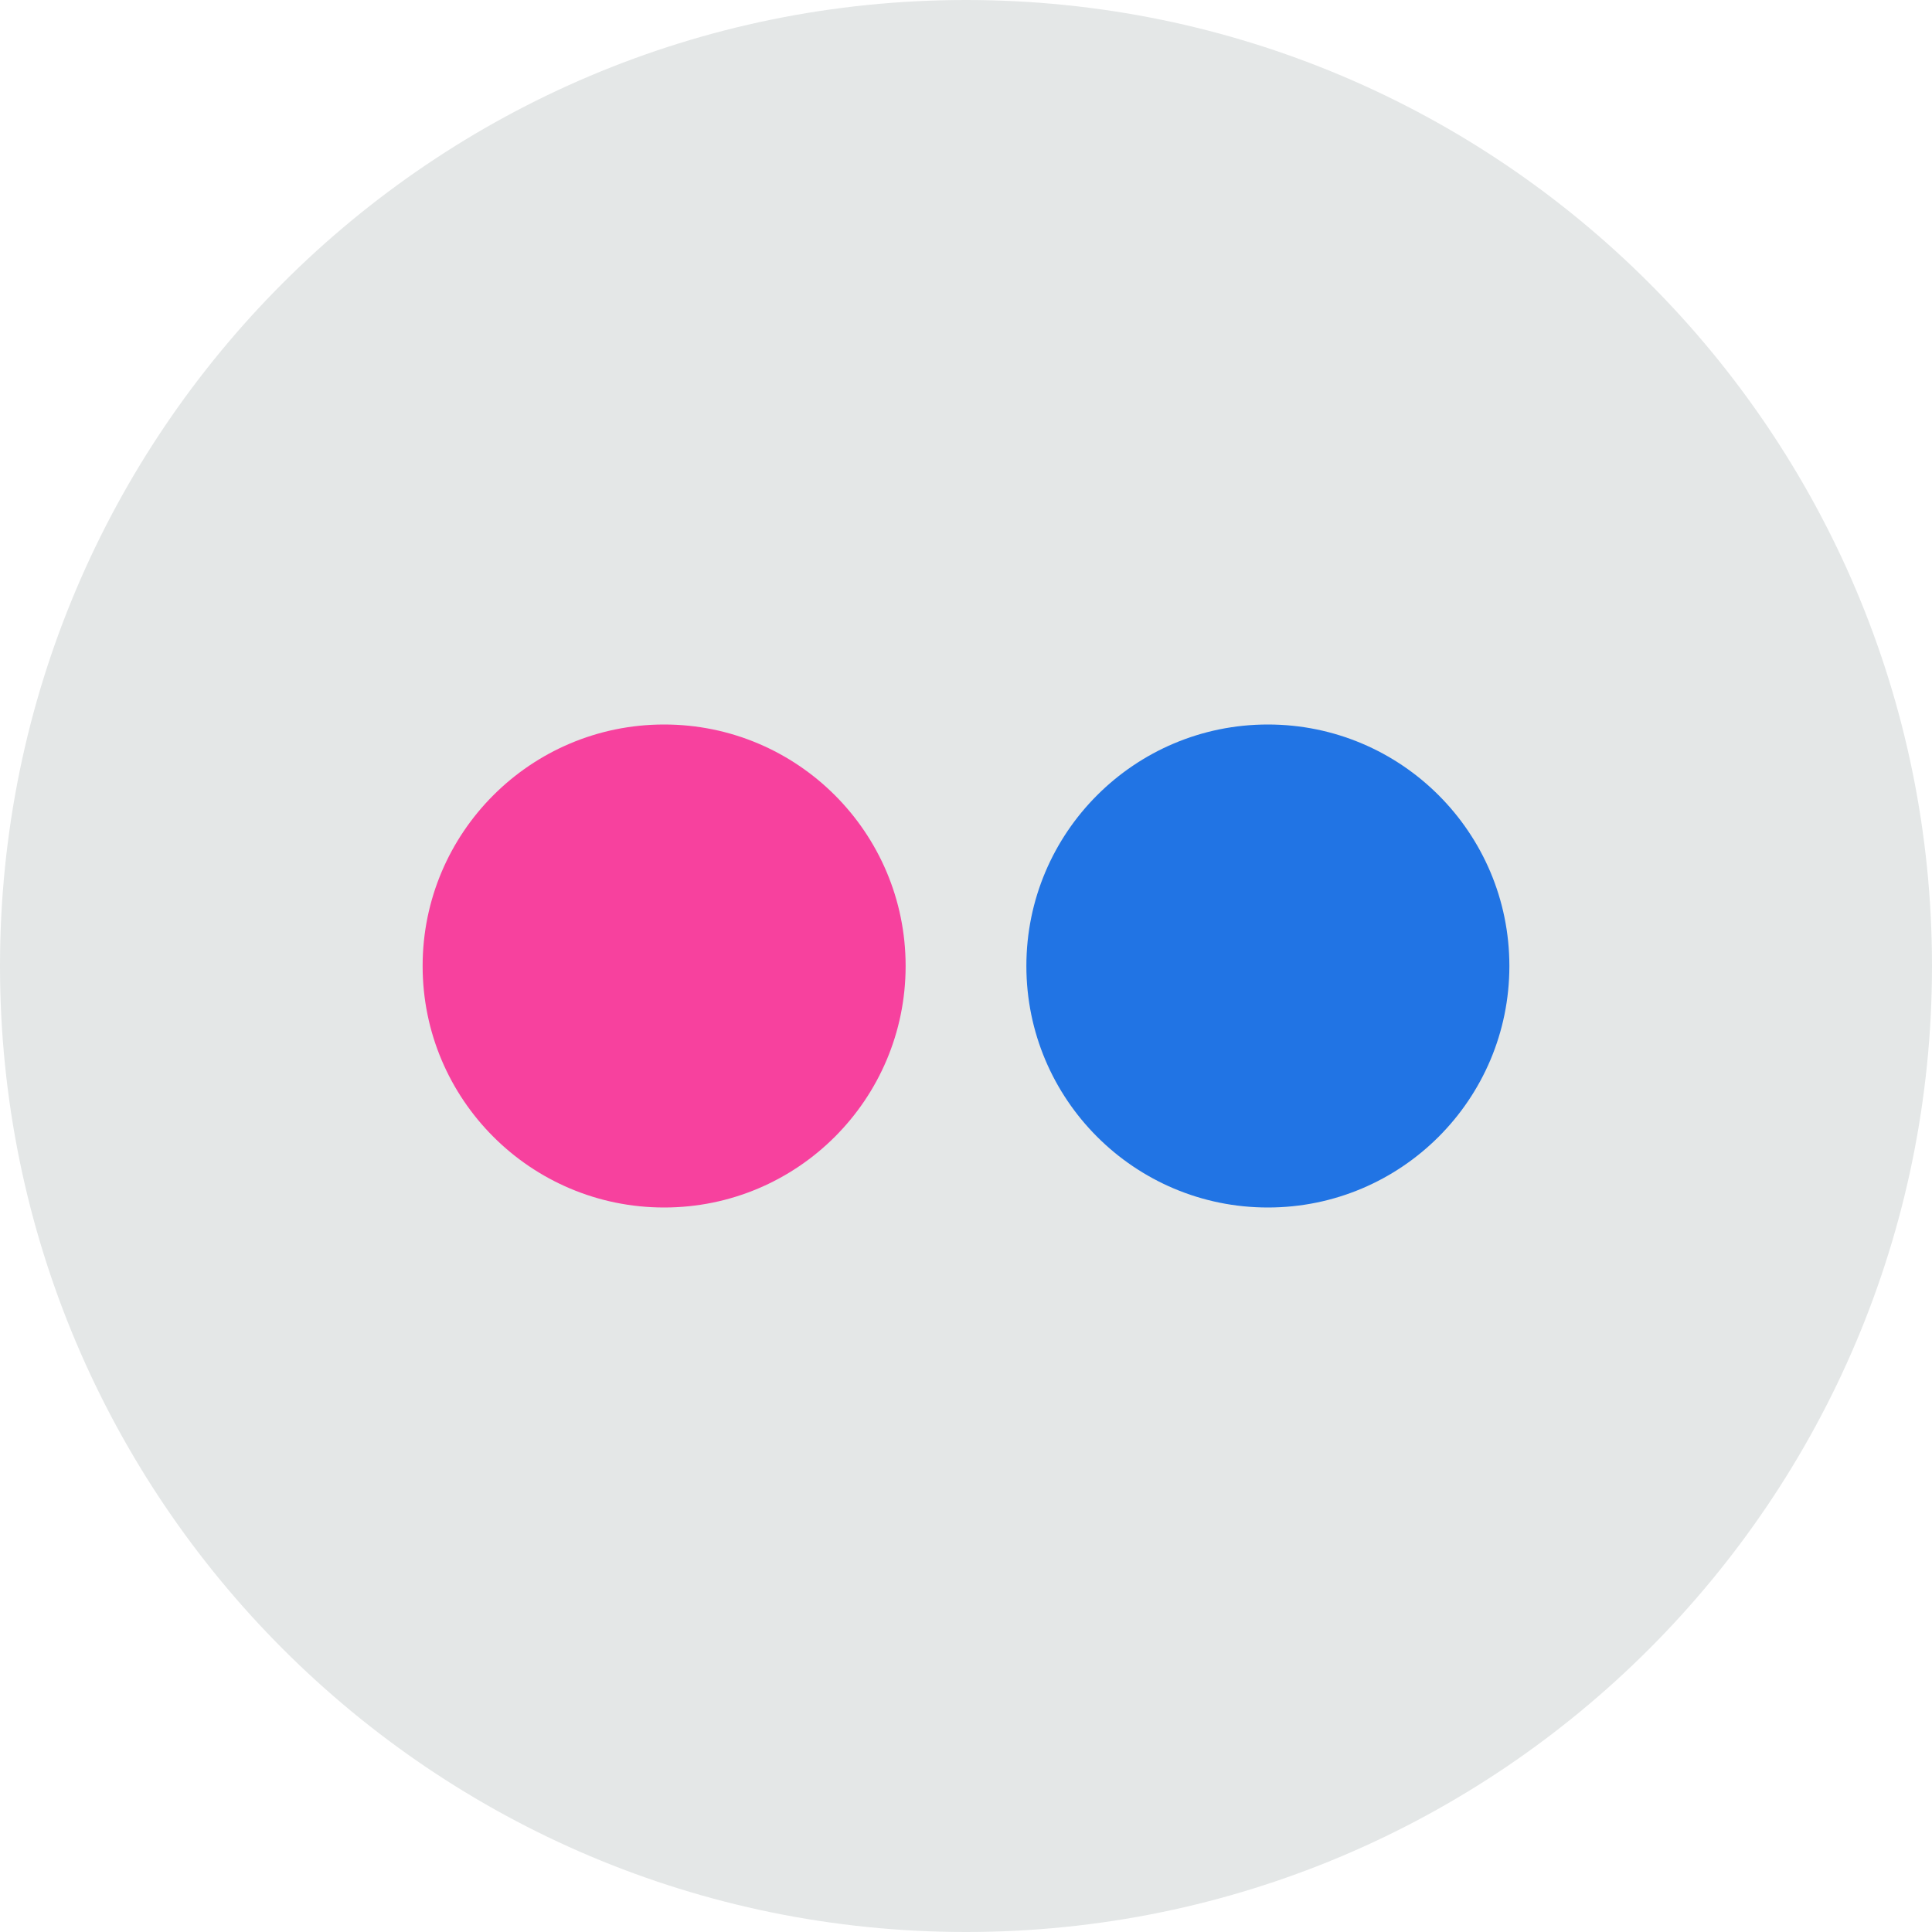
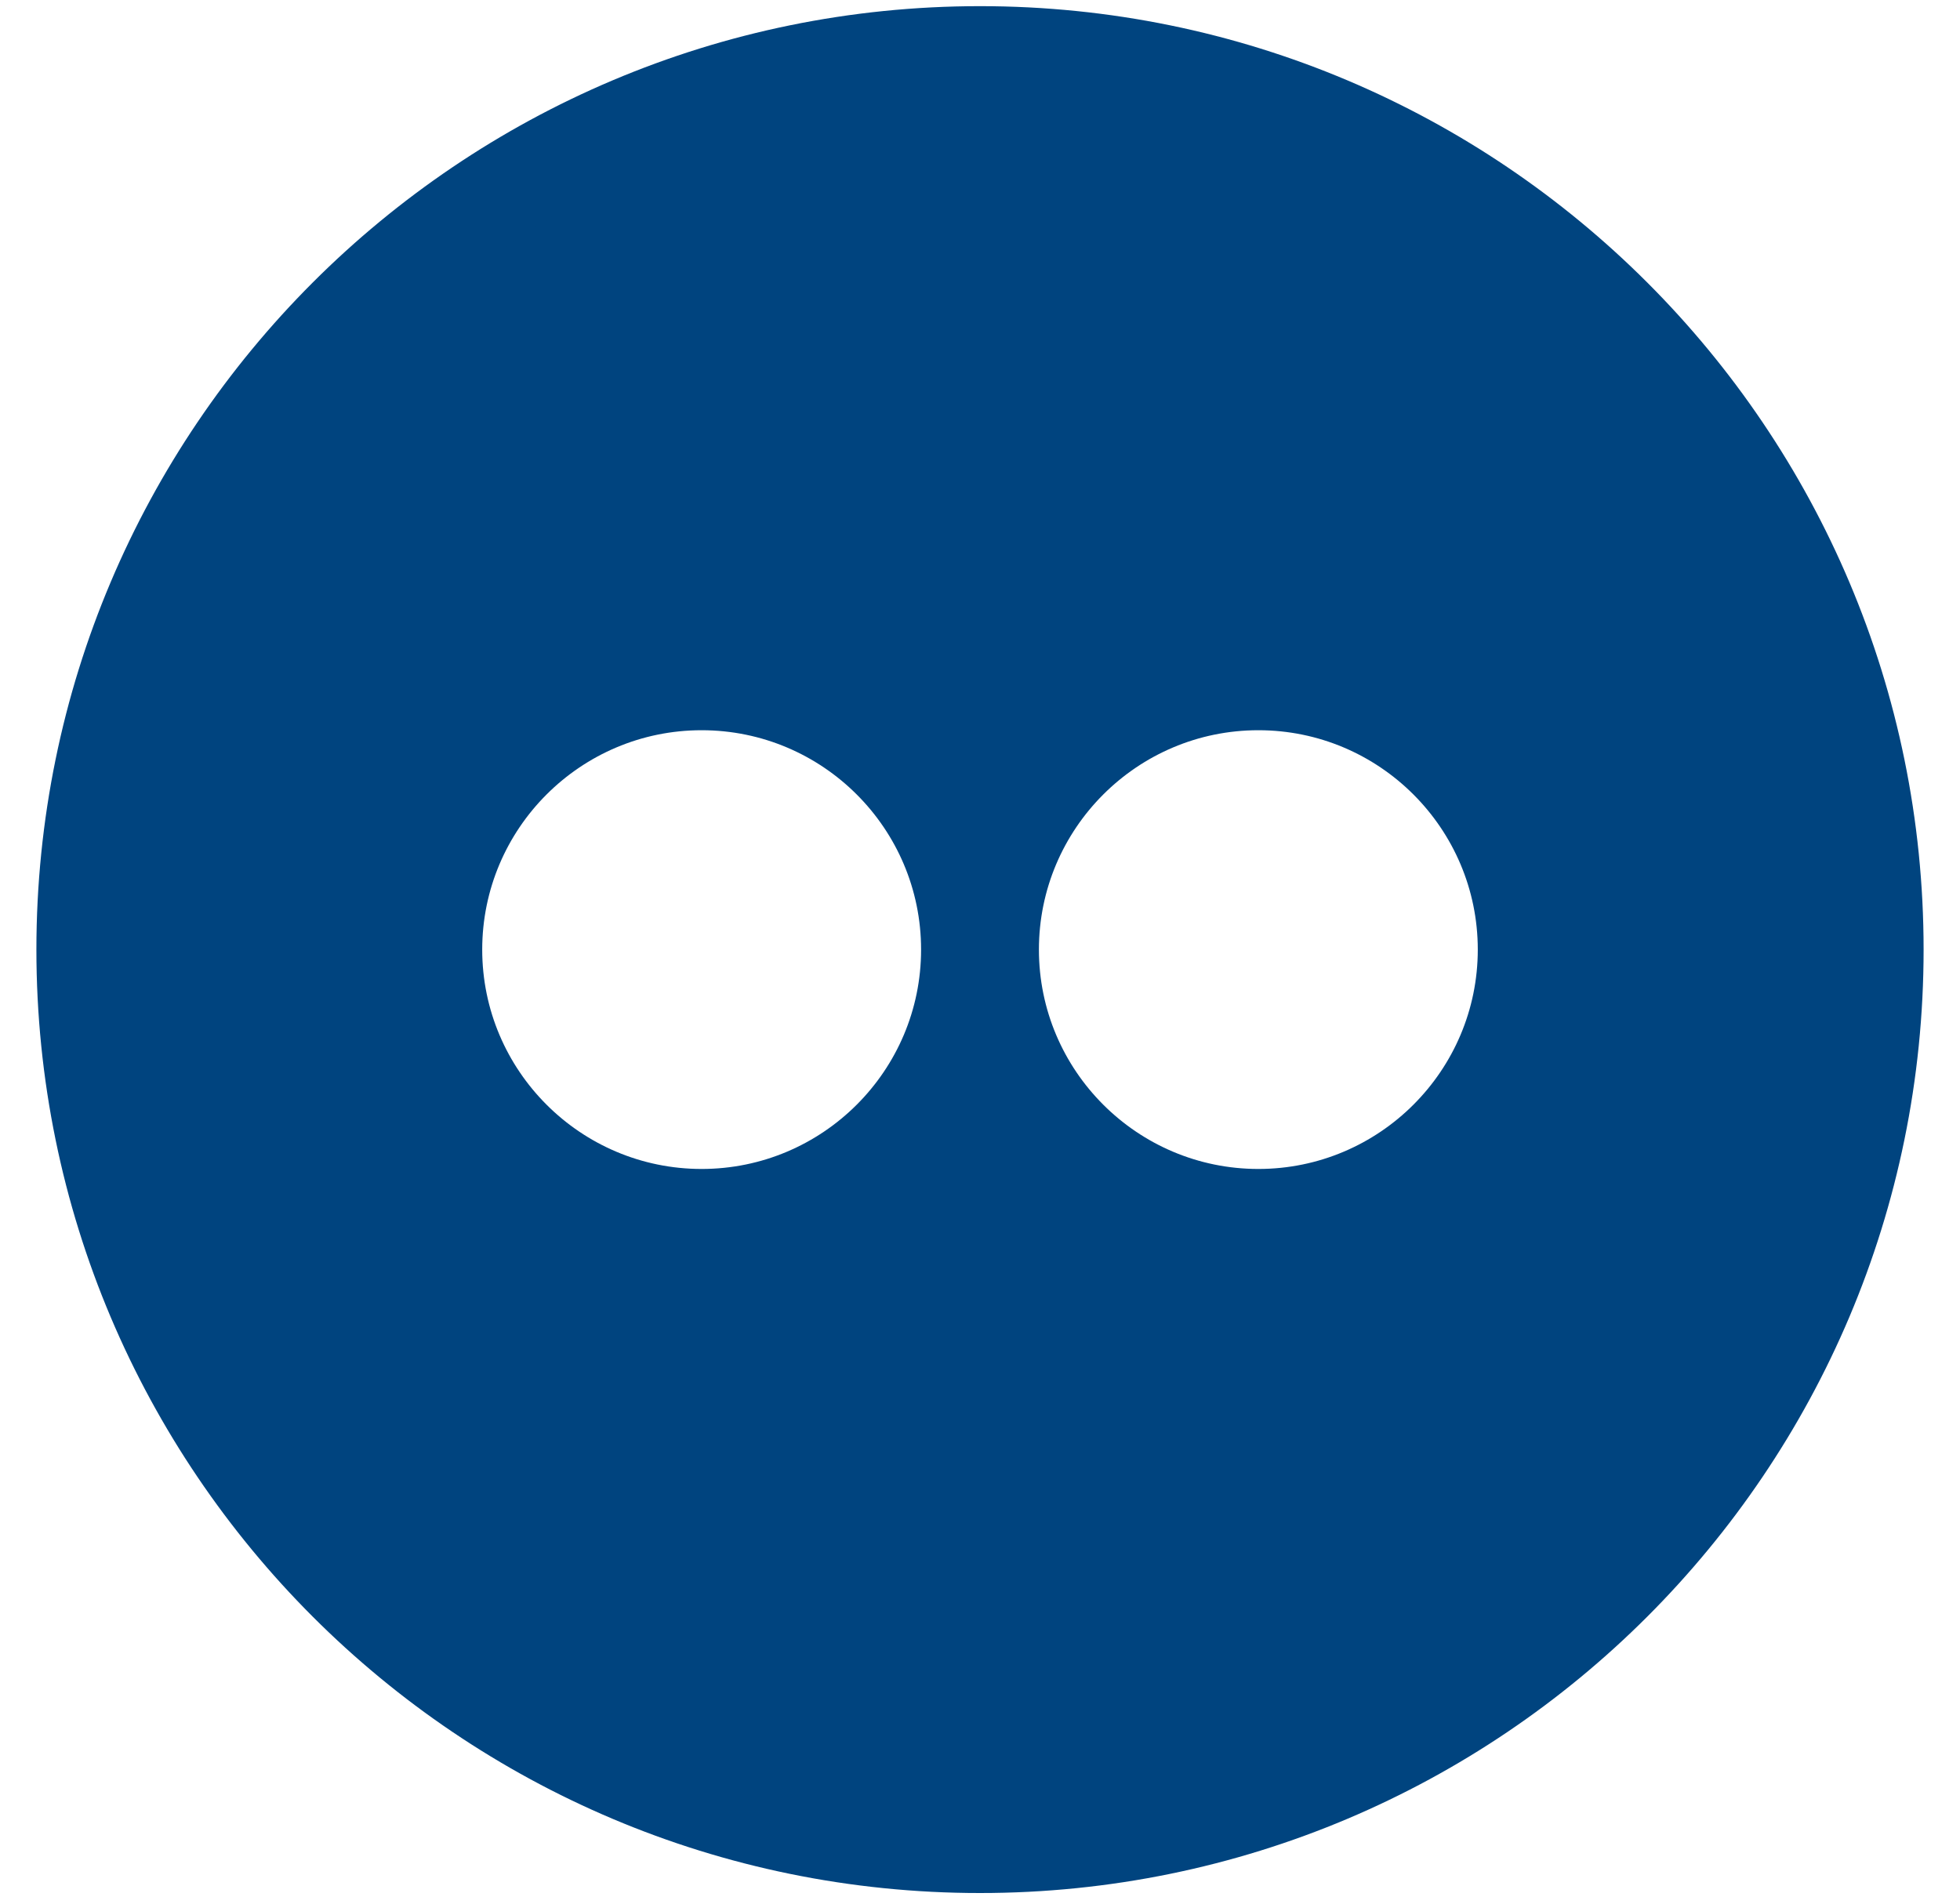
- <svg xmlns="http://www.w3.org/2000/svg" width="32px" height="32px" viewBox="0 0 32 32" version="1.1">
-   <defs />
-   <g id="Page-1" stroke="none" stroke-width="1" fill="none" fill-rule="evenodd">
-     <g id="Flickr">
-       <rect id="Rectangle" fill="#E4E7E7" x="0" y="0" width="32" height="32" rx="16" />
-       <rect id="Rectangle" fill="#F7419E" x="7" y="12" width="8" height="8" rx="4" />
-       <rect id="Rectangle" fill="#2174E4" x="17" y="12" width="8" height="8" rx="4" />
-     </g>
-   </g>
+ <svg xmlns="http://www.w3.org/2000/svg" width="35" height="34" viewBox="0 0 35 34" fill="none">
+   <path d="M17.5 0.96C8.661 0.96 1.5 8.121 1.5 16.96C1.5 25.799 8.661 32.96 17.5 32.96C26.339 32.96 33.5 25.799 33.5 16.96C33.5 8.121 26.339 0.96 17.5 0.96ZM12.529 20.878C10.368 20.878 8.611 19.122 8.611 16.96C8.611 14.798 10.368 13.042 12.529 13.042C14.691 13.042 16.448 14.798 16.448 16.96C16.448 19.122 14.691 20.878 12.529 20.878ZM22.471 20.878C20.309 20.878 18.552 19.122 18.552 16.96C18.552 14.798 20.309 13.042 22.471 13.042C24.632 13.042 26.389 14.798 26.389 16.96C26.389 19.122 24.632 20.878 22.471 20.878Z" fill="#00447F" />
+   <circle cx="17.5" cy="16.96" r="16" stroke="#00447F" stroke-width="1.7" />
</svg>
